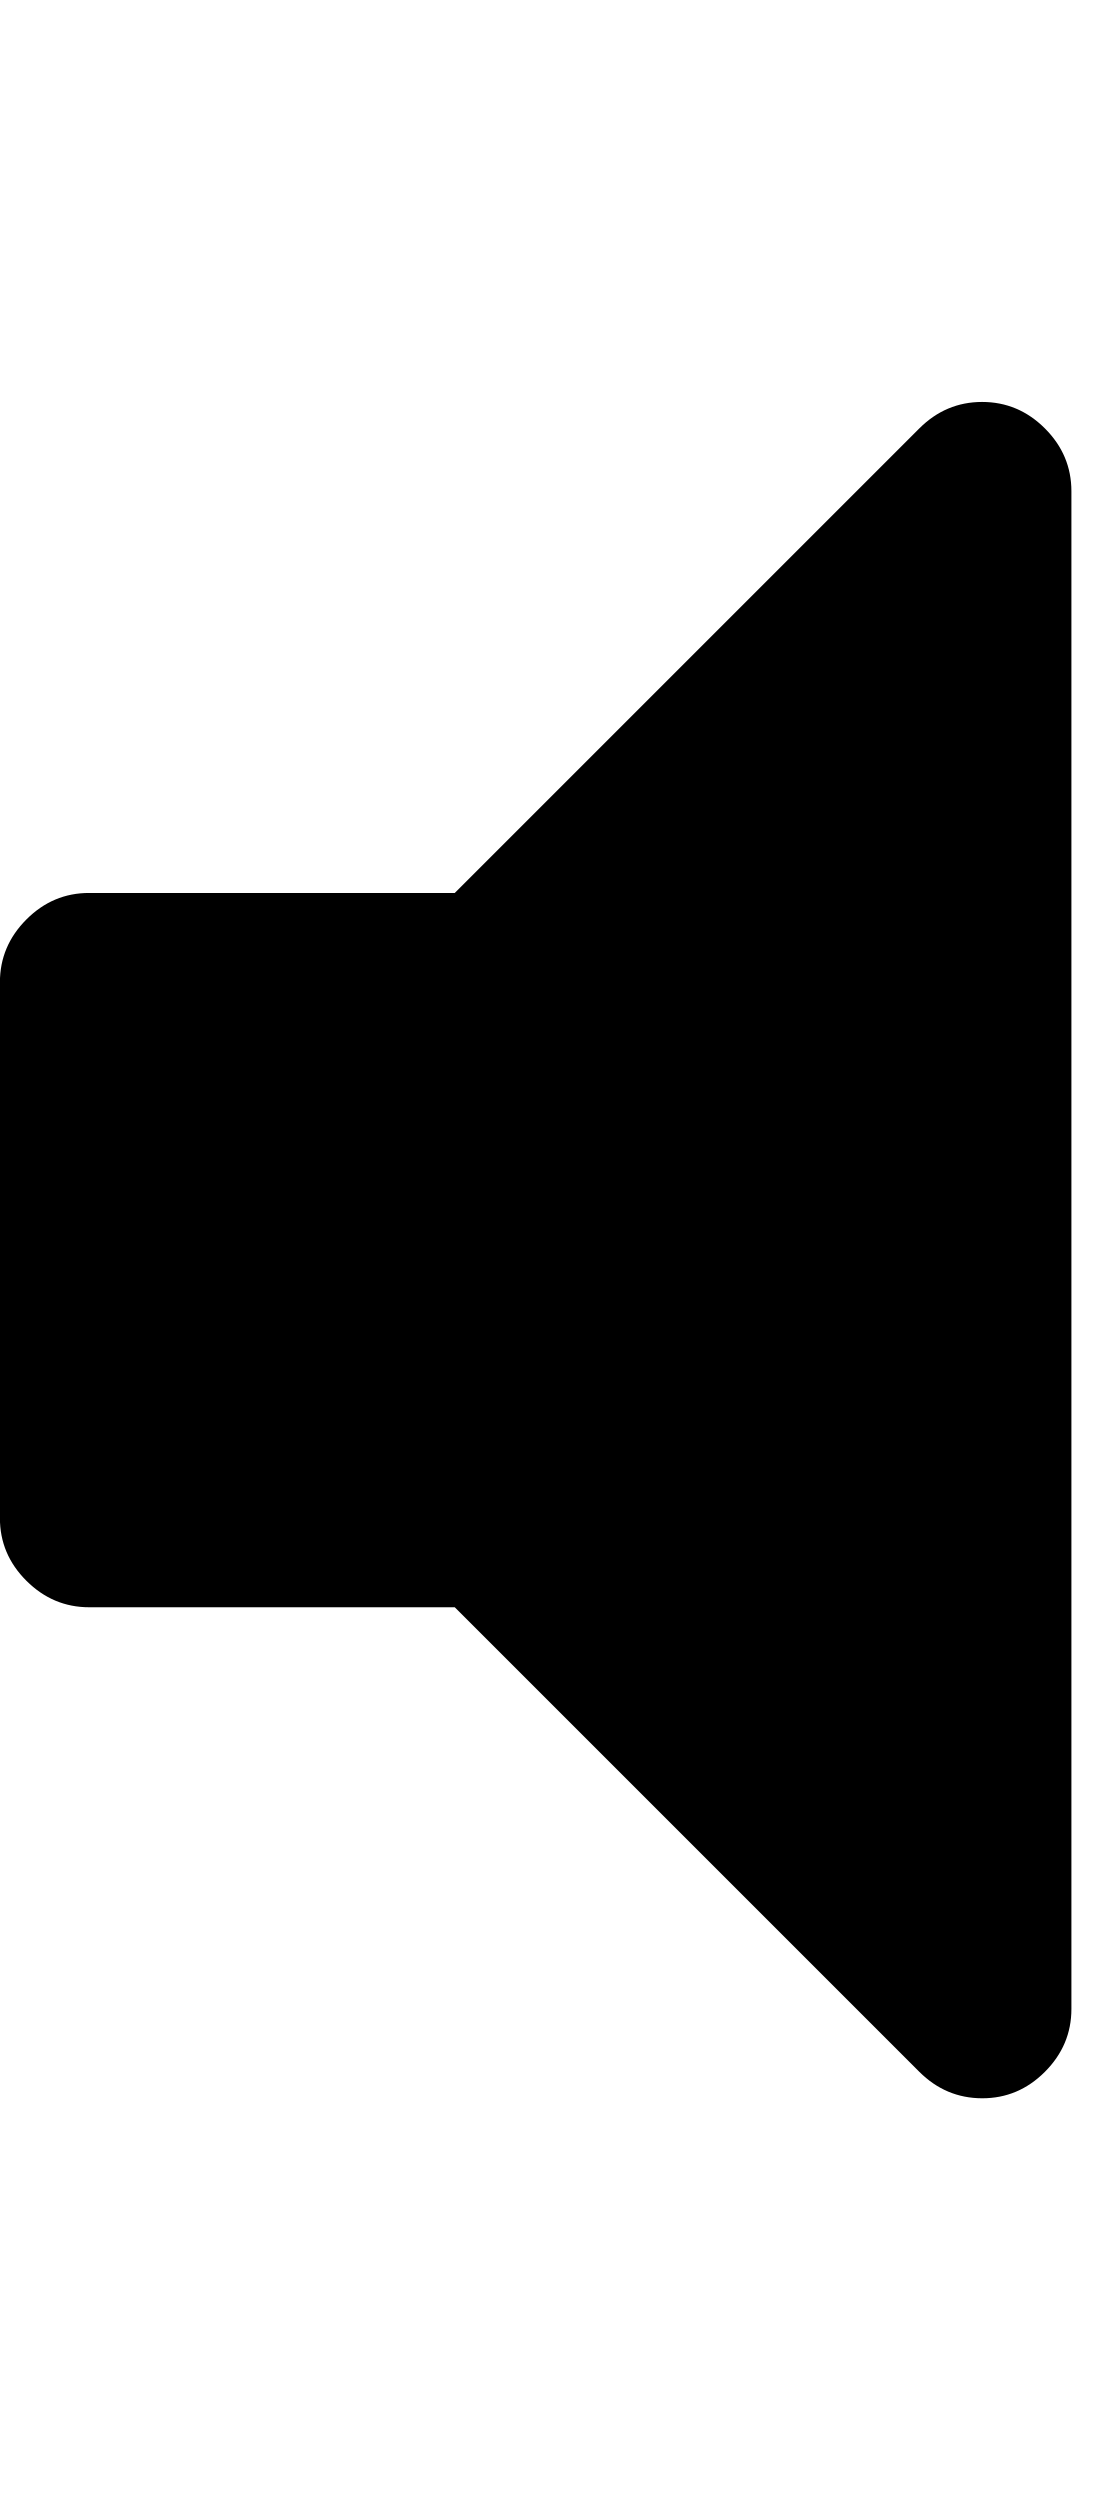
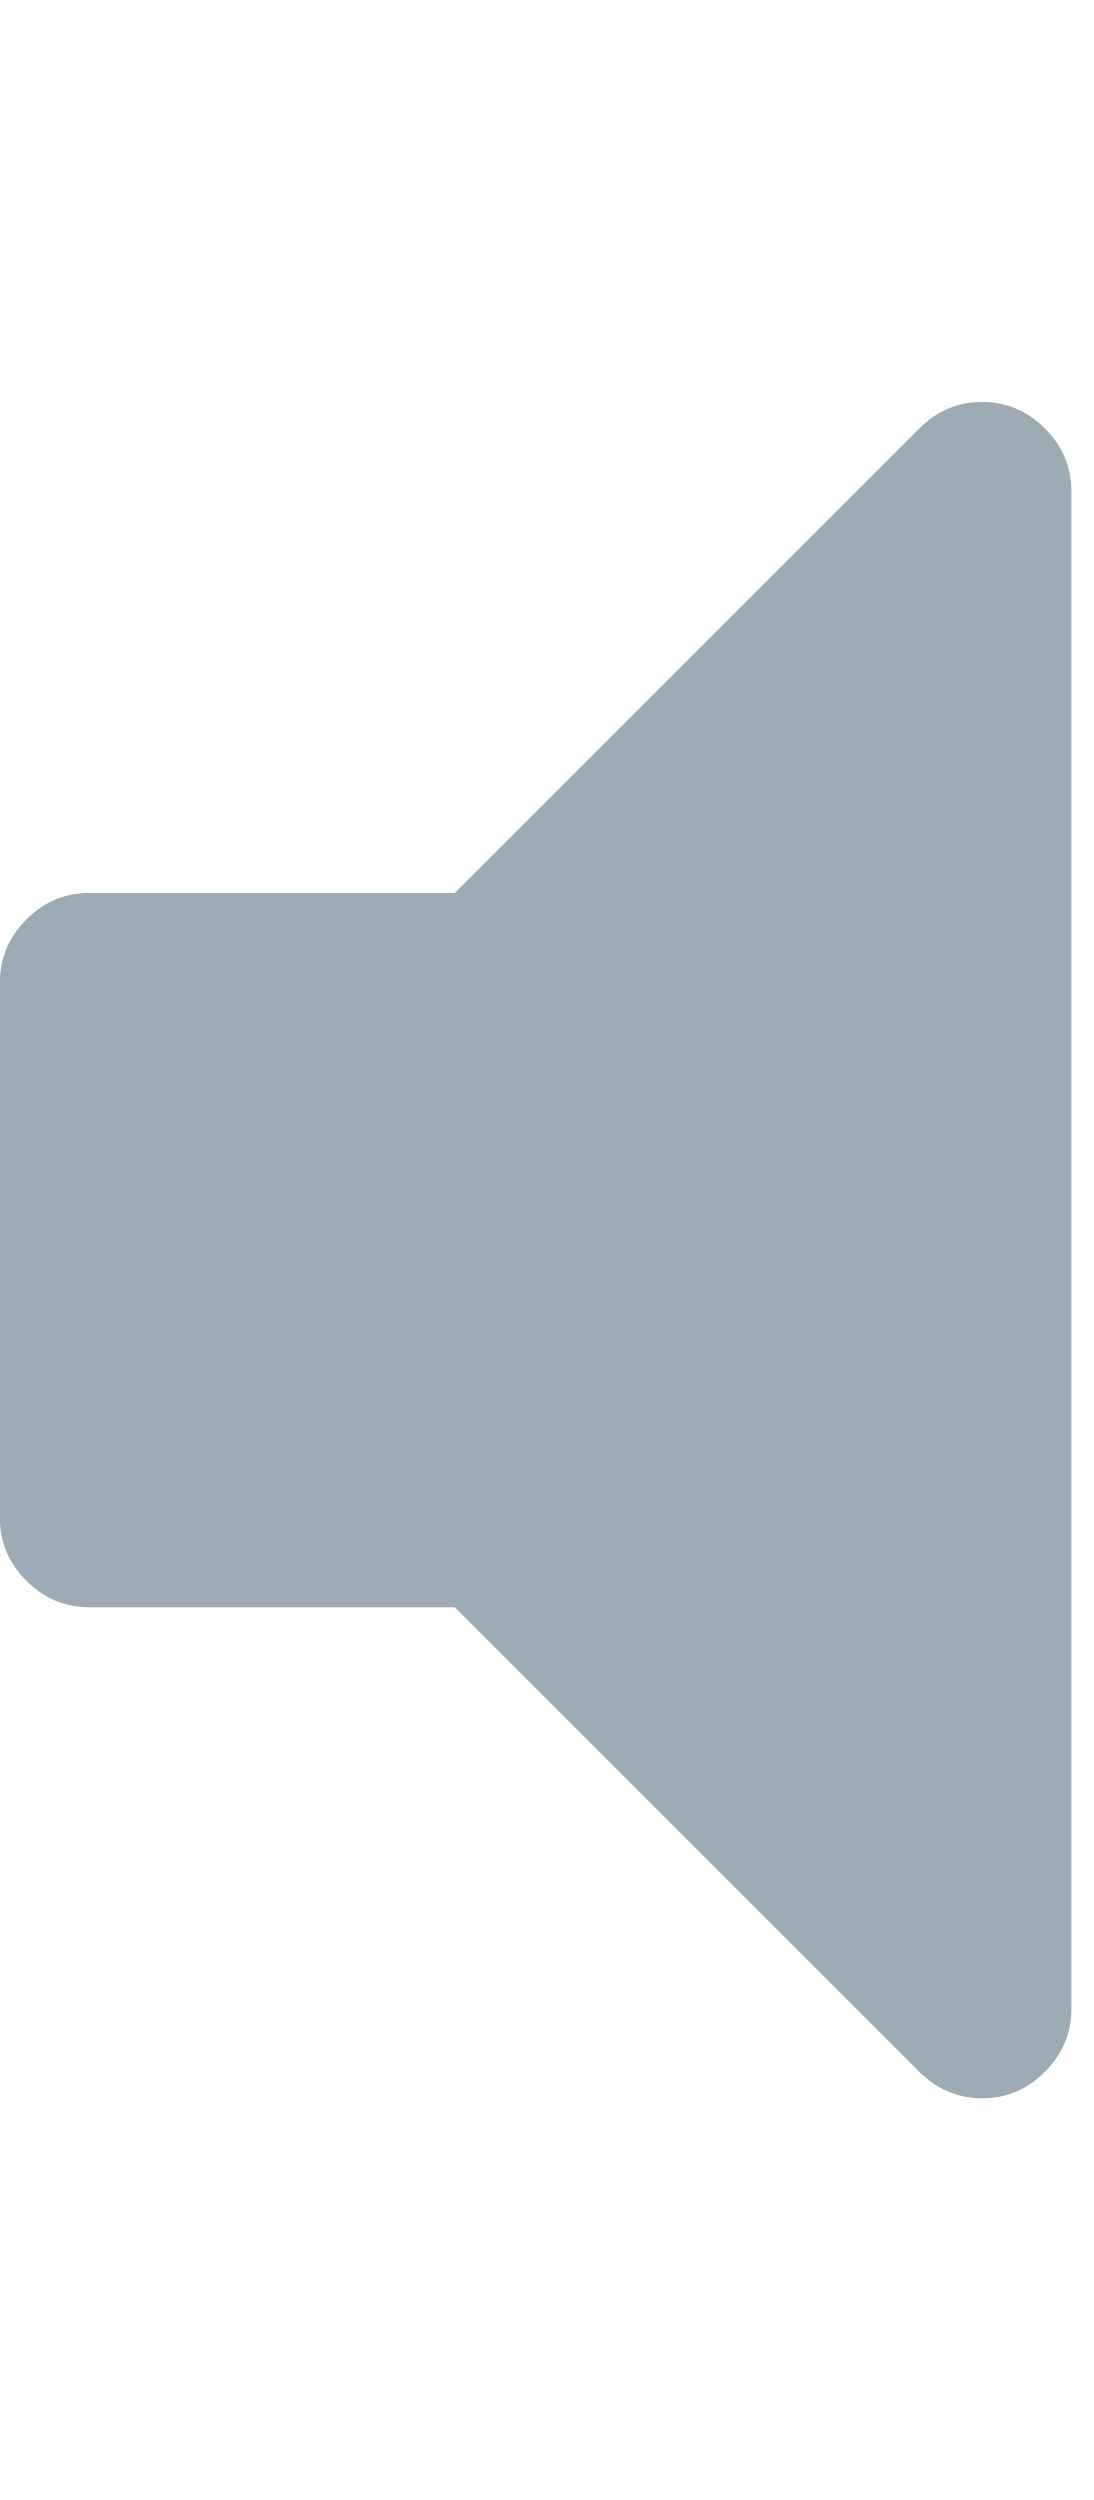
<svg xmlns="http://www.w3.org/2000/svg" version="1.1" width="14" height="32" viewBox="0 0 14 32">
  <g>
</g>
-   <path d="M13.714 6.286v19.429q0 0.464-0.339 0.804t-0.804 0.339-0.804-0.339l-5.946-5.946h-4.679q-0.464 0-0.804-0.339t-0.339-0.804v-6.857q0-0.464 0.339-0.804t0.804-0.339h4.679l5.946-5.946q0.339-0.339 0.804-0.339t0.804 0.339 0.339 0.804z" fill="#000000" />
+   <path d="M13.714 6.286v19.429q0 0.464-0.339 0.804t-0.804 0.339-0.804-0.339l-5.946-5.946h-4.679q-0.464 0-0.804-0.339t-0.339-0.804v-6.857q0-0.464 0.339-0.804t0.804-0.339h4.679l5.946-5.946q0.339-0.339 0.804-0.339t0.804 0.339 0.339 0.804z" fill="#9dabb4" />
</svg>
